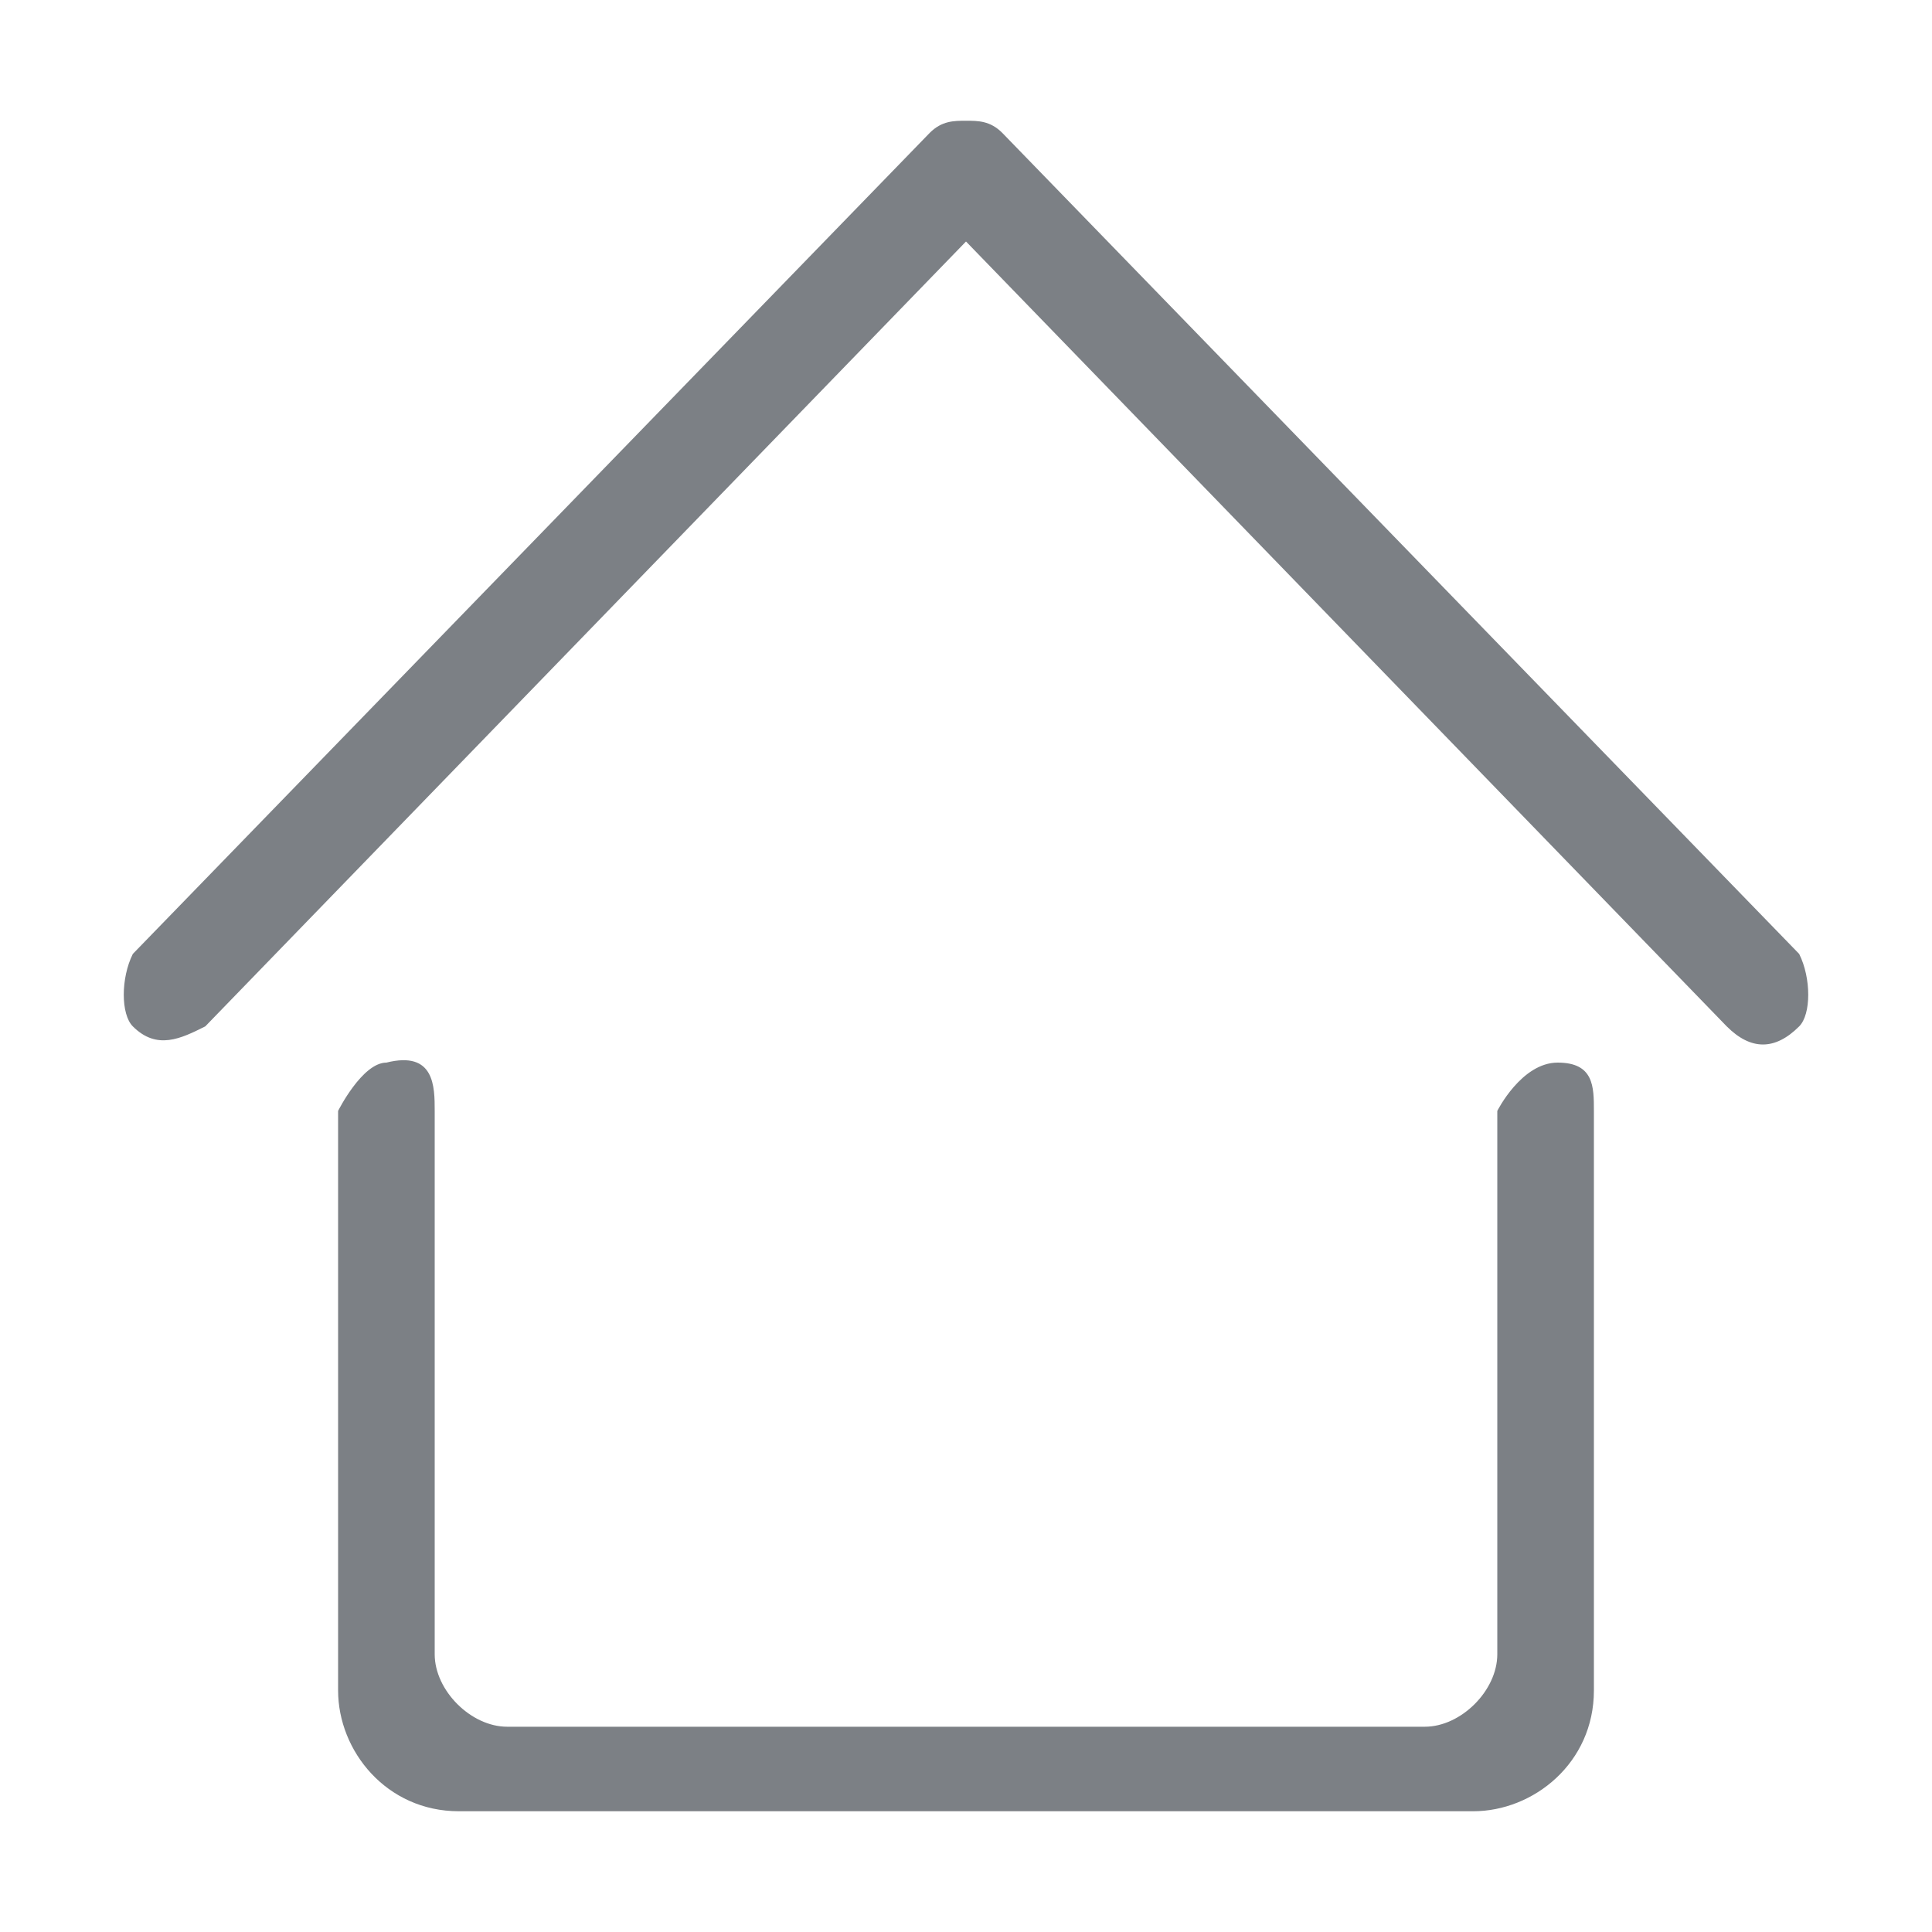
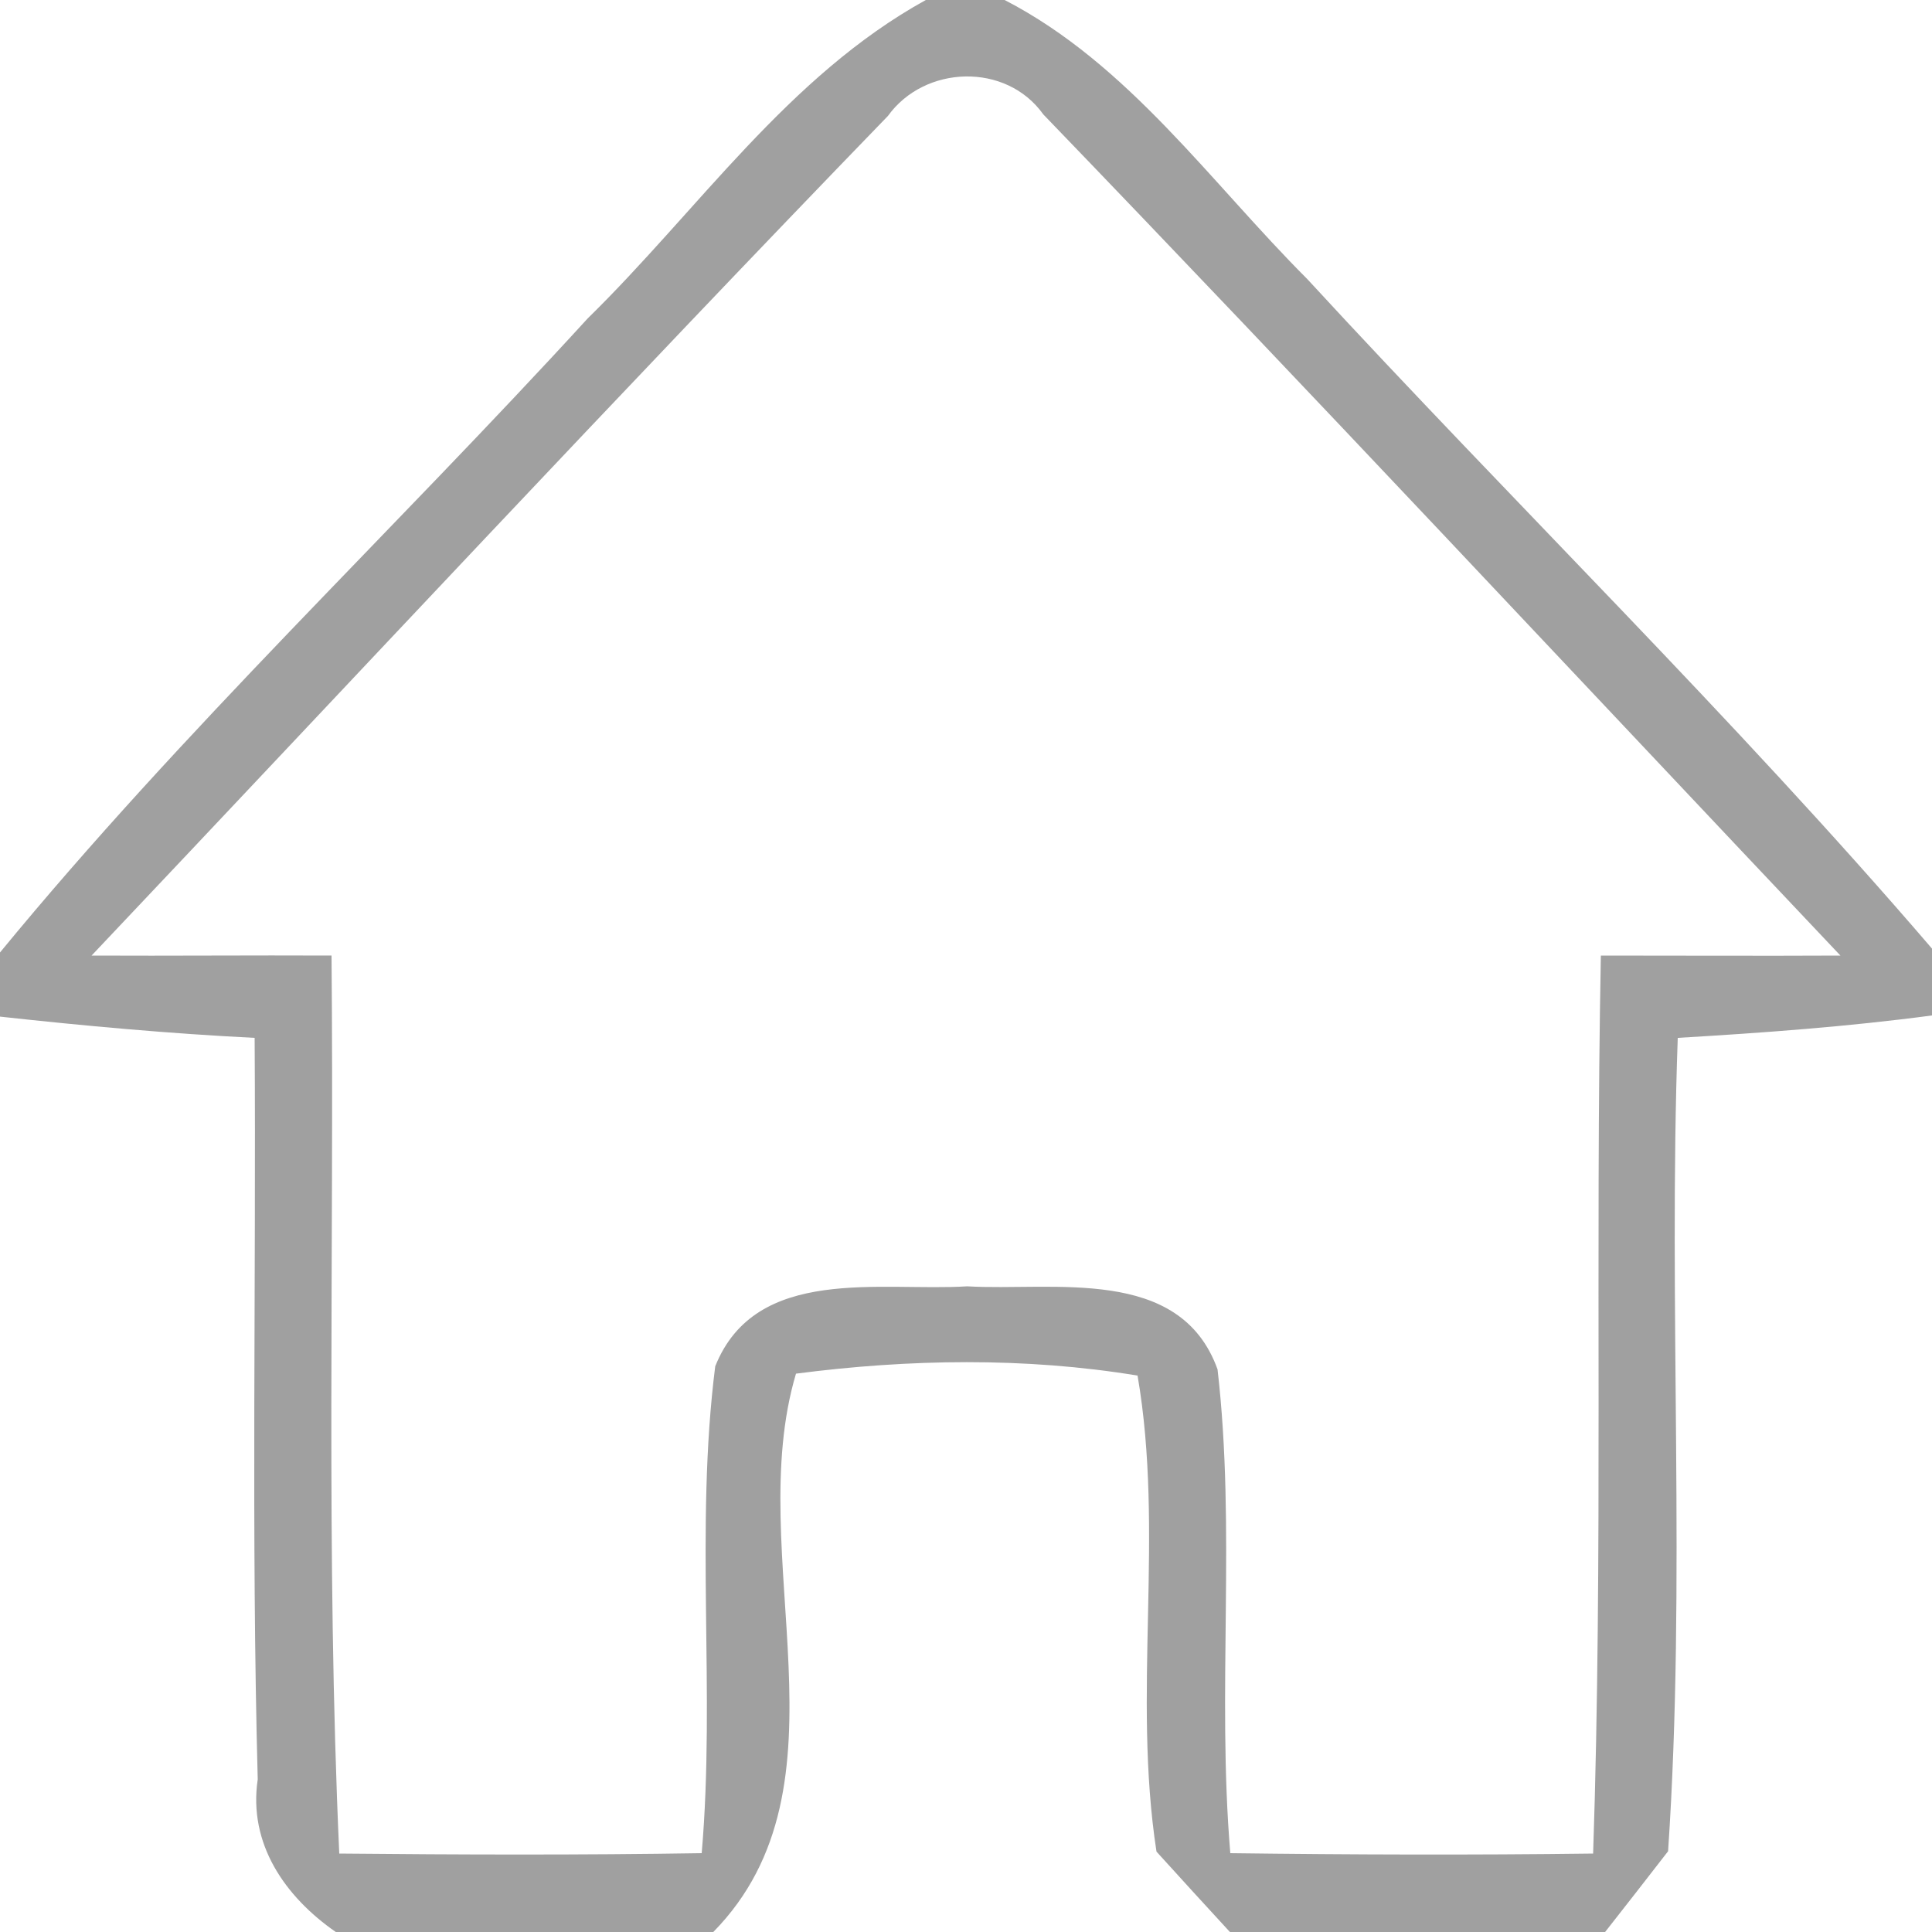
- <svg xmlns="http://www.w3.org/2000/svg" width="200" height="200" viewBox="0 0 200 200" version="1.1">
-   <defs>
-     <style type="text/css">
- @font-face { font-family: ifont; src: url("http://at.alicdn.com/t/font_1442373896_4754455.eot?#iefix") format("embedded-opentype"), url("http://at.alicdn.com/t/font_1442373896_4754455.woff") format("woff"), url("http://at.alicdn.com/t/font_1442373896_4754455.ttf") format("truetype"), url("http://at.alicdn.com/t/font_1442373896_4754455.svg#ifont") format("svg"); }
- 
- </style>
-   </defs>
-   <g class="transform-group">
-     <g transform="scale(0.1953125, 0.1953125)">
-       <path d="M953.6 505.6 531.2 70.4C524.8 64 518.4 64 512 64 505.6 64 499.2 64 492.8 70.4L70.4 505.6C64 518.4 64 537.6 70.4 544l0 0c12.8 12.8 25.6 6.4 38.4 0L512 128l403.2 416c12.8 12.8 25.6 12.8 38.4 0l0 0C960 537.6 960 518.4 953.6 505.6zM825.6 563.2c-19.2 0-32 25.6-32 25.6l0 288c0 19.2-19.2 38.4-38.4 38.4L268.8 915.2c-19.2 0-38.4-19.2-38.4-38.4 0 0 0-262.4 0-288 0-12.8 0-32-25.6-25.6-12.8 0-25.6 25.6-25.6 25.6L179.2 896c0 32 25.6 64 64 64l537.6 0c32 0 64-25.6 64-64 0 0 0-224 0-307.2C844.8 576 844.8 563.2 825.6 563.2z" fill="#7C8085" />
-     </g>
+ <svg xmlns="http://www.w3.org/2000/svg" width="50pt" height="50pt" viewBox="0 0 50 50" version="1.1">
+   <g id="#a0a0a0ff">
+     <path fill="#a0a0a0" opacity="1.00" d=" M 23.96 0.00 L 26.00 0.00 C 29.21 1.66 31.32 4.71 33.83 7.22 C 39.18 13.03 44.85 18.55 50.00 24.55 L 50.00 26.28 C 47.82 26.57 45.62 26.73 43.42 26.86 C 43.17 33.88 43.64 40.92 43.17 47.91 C 42.76 48.44 41.95 49.48 41.54 50.00 L 31.83 50.00 C 31.35 49.48 30.40 48.44 29.93 47.92 C 29.30 43.84 30.14 39.67 29.44 35.60 C 26.53 35.12 23.52 35.17 20.60 35.55 C 19.20 40.25 22.20 46.19 18.46 50.00 L 8.69 50.00 C 7.38 49.09 6.42 47.72 6.67 46.05 C 6.50 39.66 6.63 33.26 6.59 26.86 C 4.39 26.75 2.19 26.55 0.00 26.31 L 0.00 24.65 C 4.74 18.88 10.18 13.74 15.21 8.24 C 18.07 5.44 20.39 1.97 23.96 0.00 M 22.98 3.00 C 16.04 10.17 9.23 17.48 2.37 24.73 C 4.44 24.74 6.51 24.72 8.58 24.73 C 8.65 32.48 8.43 40.23 8.78 47.97 C 11.90 48.00 15.03 48.01 18.16 47.96 C 18.52 43.77 17.98 39.54 18.51 35.36 C 19.56 32.73 22.80 33.43 25.03 33.29 C 27.25 33.42 30.54 32.74 31.51 35.44 C 31.99 39.59 31.49 43.79 31.84 47.96 C 34.97 48.00 38.10 48.01 41.23 47.97 C 41.49 40.23 41.28 32.48 41.43 24.73 C 43.50 24.73 45.56 24.74 47.63 24.73 C 40.76 17.47 33.94 10.16 27.00 2.96 C 26.04 1.61 23.93 1.68 22.98 3.00 Z" />
  </g>
</svg>
